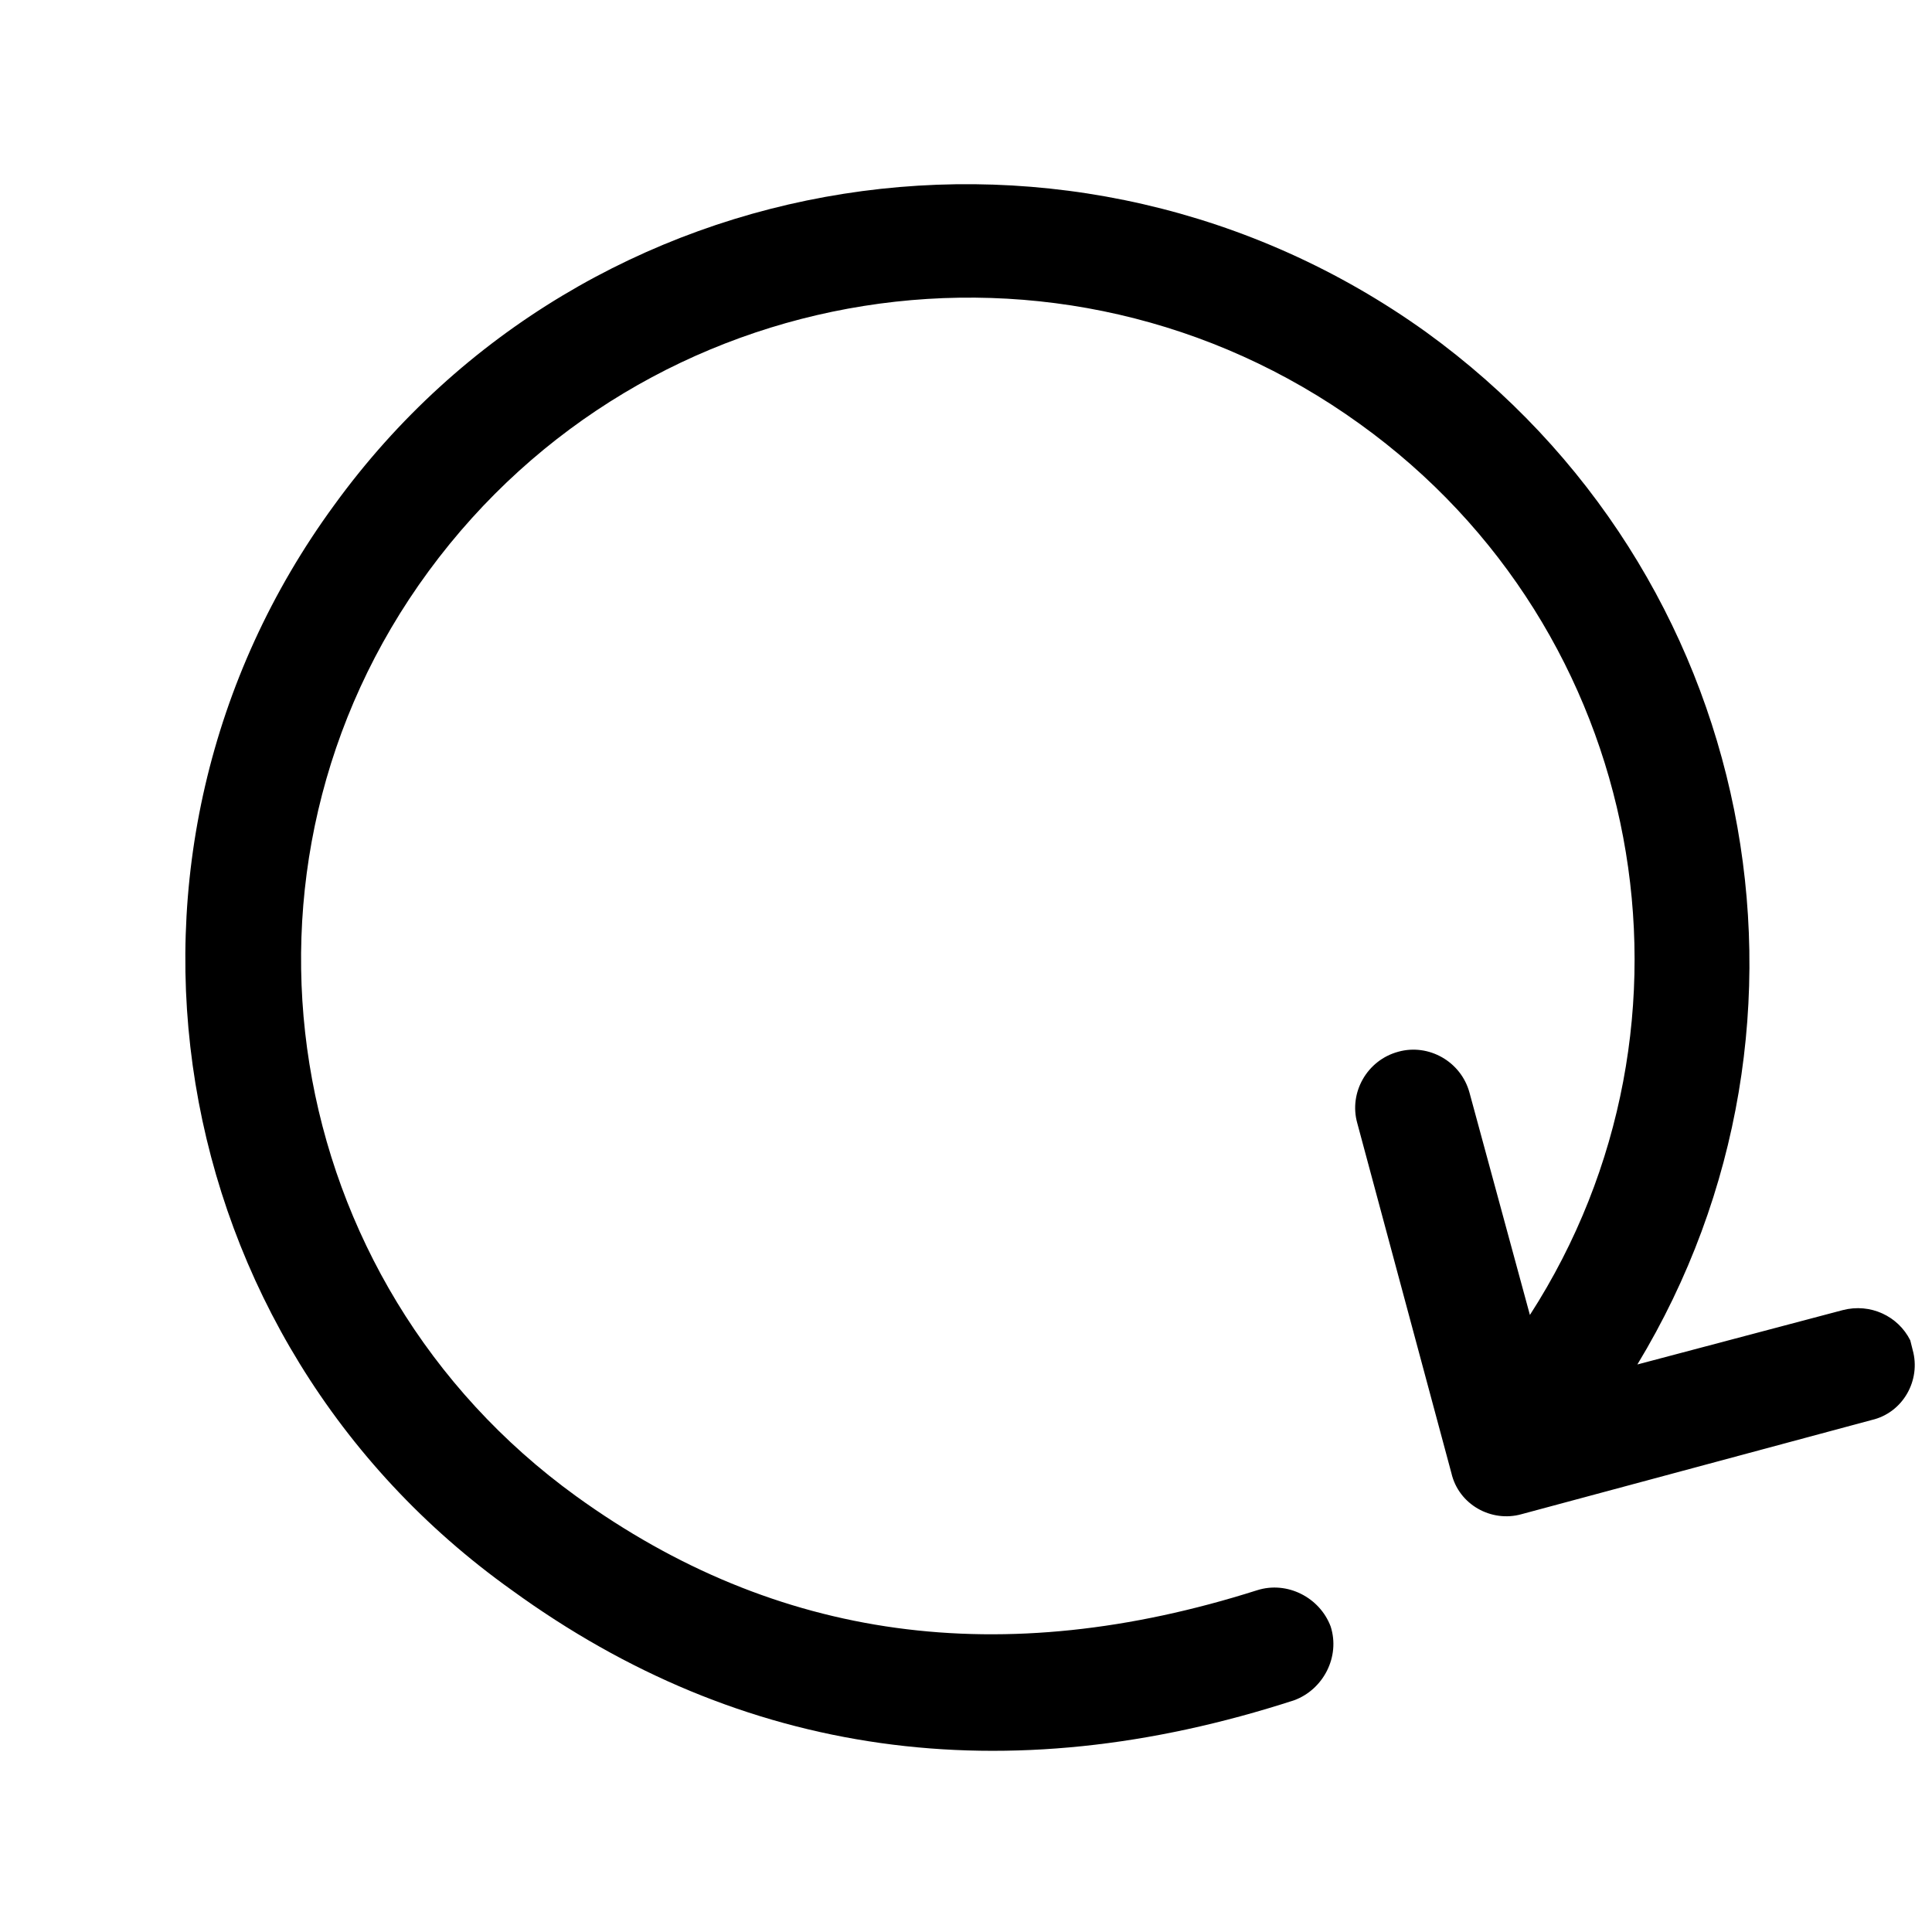
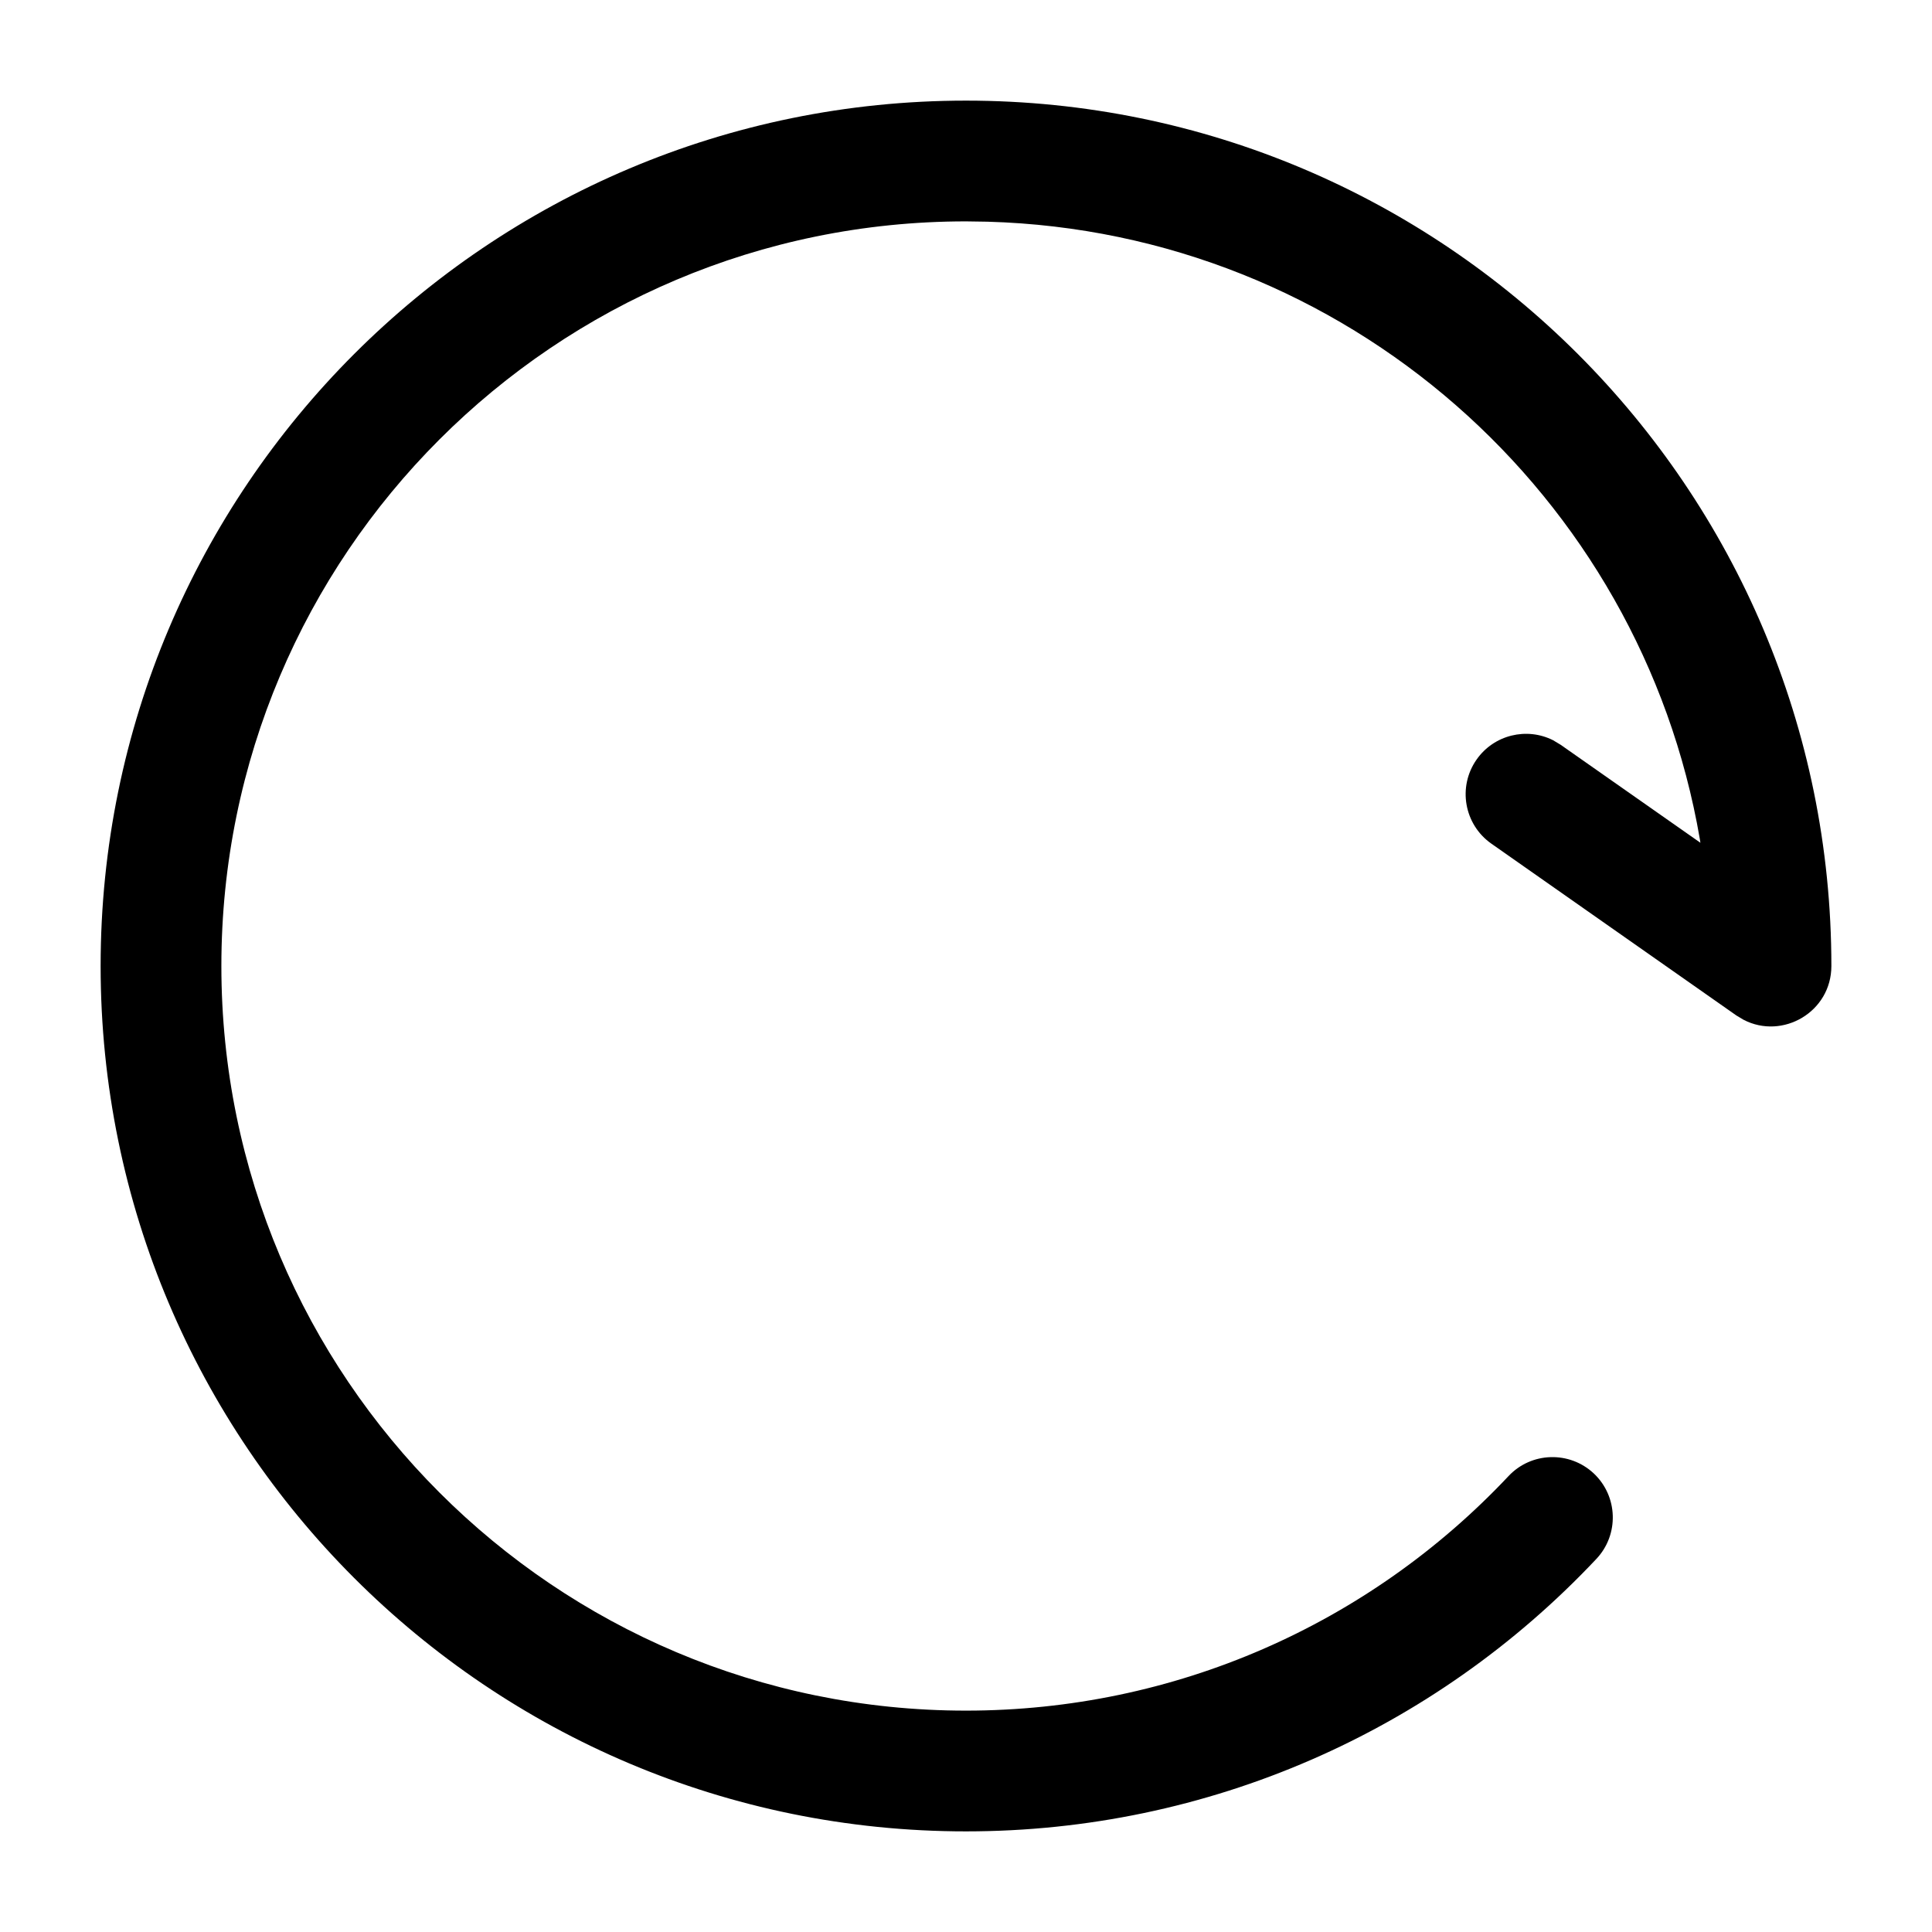
- <svg xmlns="http://www.w3.org/2000/svg" version="1.1" id="图层_1" x="0px" y="0px" viewBox="0 0 16 16" style="enable-background:new 0 0 16 16;" xml:space="preserve">
-   <style type="text/css">
- 	.st0{fill:none;}
- </style>
-   <rect id="size" class="st0" />
-   <path id="形状结合" class="st1" d="M11.81,2.75c2.75,1.99,3.47,5.71,1.75,8.55l1.7-0.45c0.23-0.06,0.46,0.05,0.56,0.25  l0.02,0.08c0.07,0.25-0.08,0.52-0.34,0.58l-2.9,0.78c-0.25,0.07-0.52-0.08-0.58-0.34l-0.78-2.9c-0.07-0.25,0.08-0.52,0.34-0.59  c0.25-0.07,0.52,0.08,0.59,0.34l0.5,1.84c1.56-2.42,0.97-5.67-1.41-7.38C8.79,1.73,5.35,2.28,3.55,4.73s-1.24,5.88,1.22,7.66  c1.66,1.2,3.53,1.45,5.64,0.78c0.25-0.08,0.52,0.06,0.61,0.3c0.08,0.25-0.06,0.52-0.3,0.61c-2.4,0.78-4.58,0.47-6.48-0.91  c-2.92-2.08-3.58-6.11-1.47-8.99C4.86,1.3,8.91,0.67,11.81,2.75z" />
+ <svg xmlns="http://www.w3.org/2000/svg" viewBox="0 0 24 24">
+   <defs />
+   <path id="路径" d="M12 1.25C17.937 1.25 22.75 6.063 22.75 12C22.75 12.571 22.144 12.92 21.659 12.668L21.569 12.614L18.526 10.48C18.187 10.242 18.105 9.774 18.343 9.435C18.559 9.127 18.965 9.031 19.292 9.195L19.387 9.252L21.123 10.469L21.116 10.423C20.382 6.151 16.719 2.88 12.268 2.754L12 2.75C6.891 2.75 2.75 6.891 2.75 12C2.75 17.109 6.891 21.25 12 21.25C14.586 21.25 17.001 20.184 18.739 18.337C19.022 18.035 19.497 18.021 19.799 18.304C20.1 18.588 20.115 19.063 19.831 19.365C17.813 21.51 15.005 22.75 12 22.75C6.063 22.75 1.25 17.937 1.25 12C1.25 6.063 6.063 1.25 12 1.25Z" fill-rule="evenodd" />
</svg>
